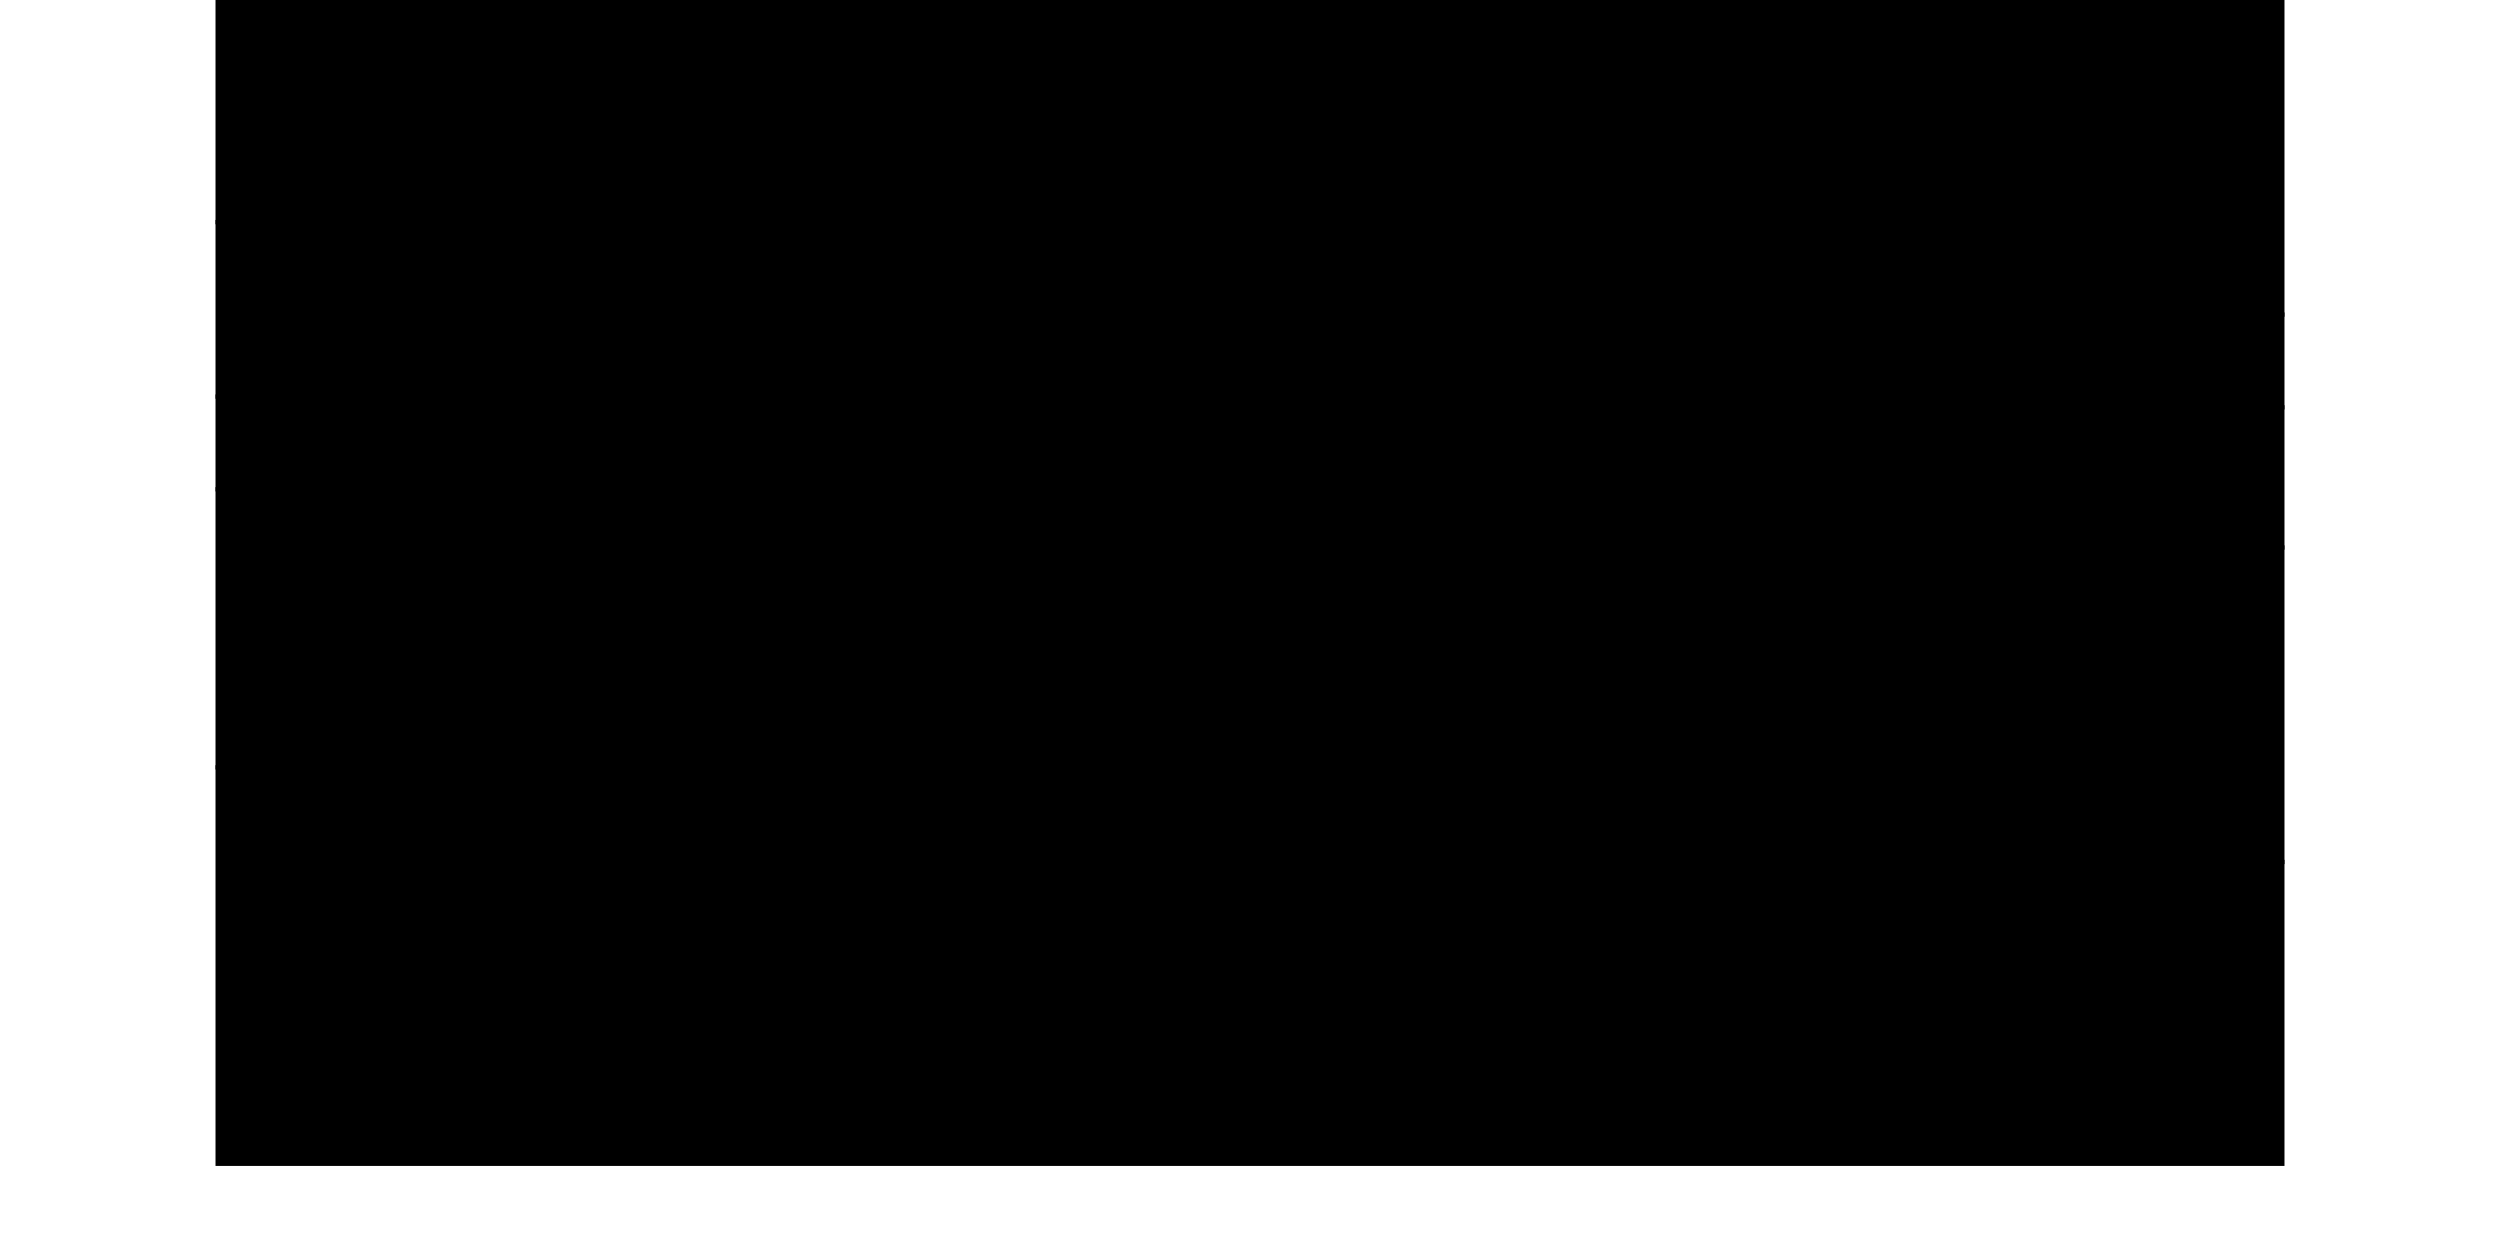
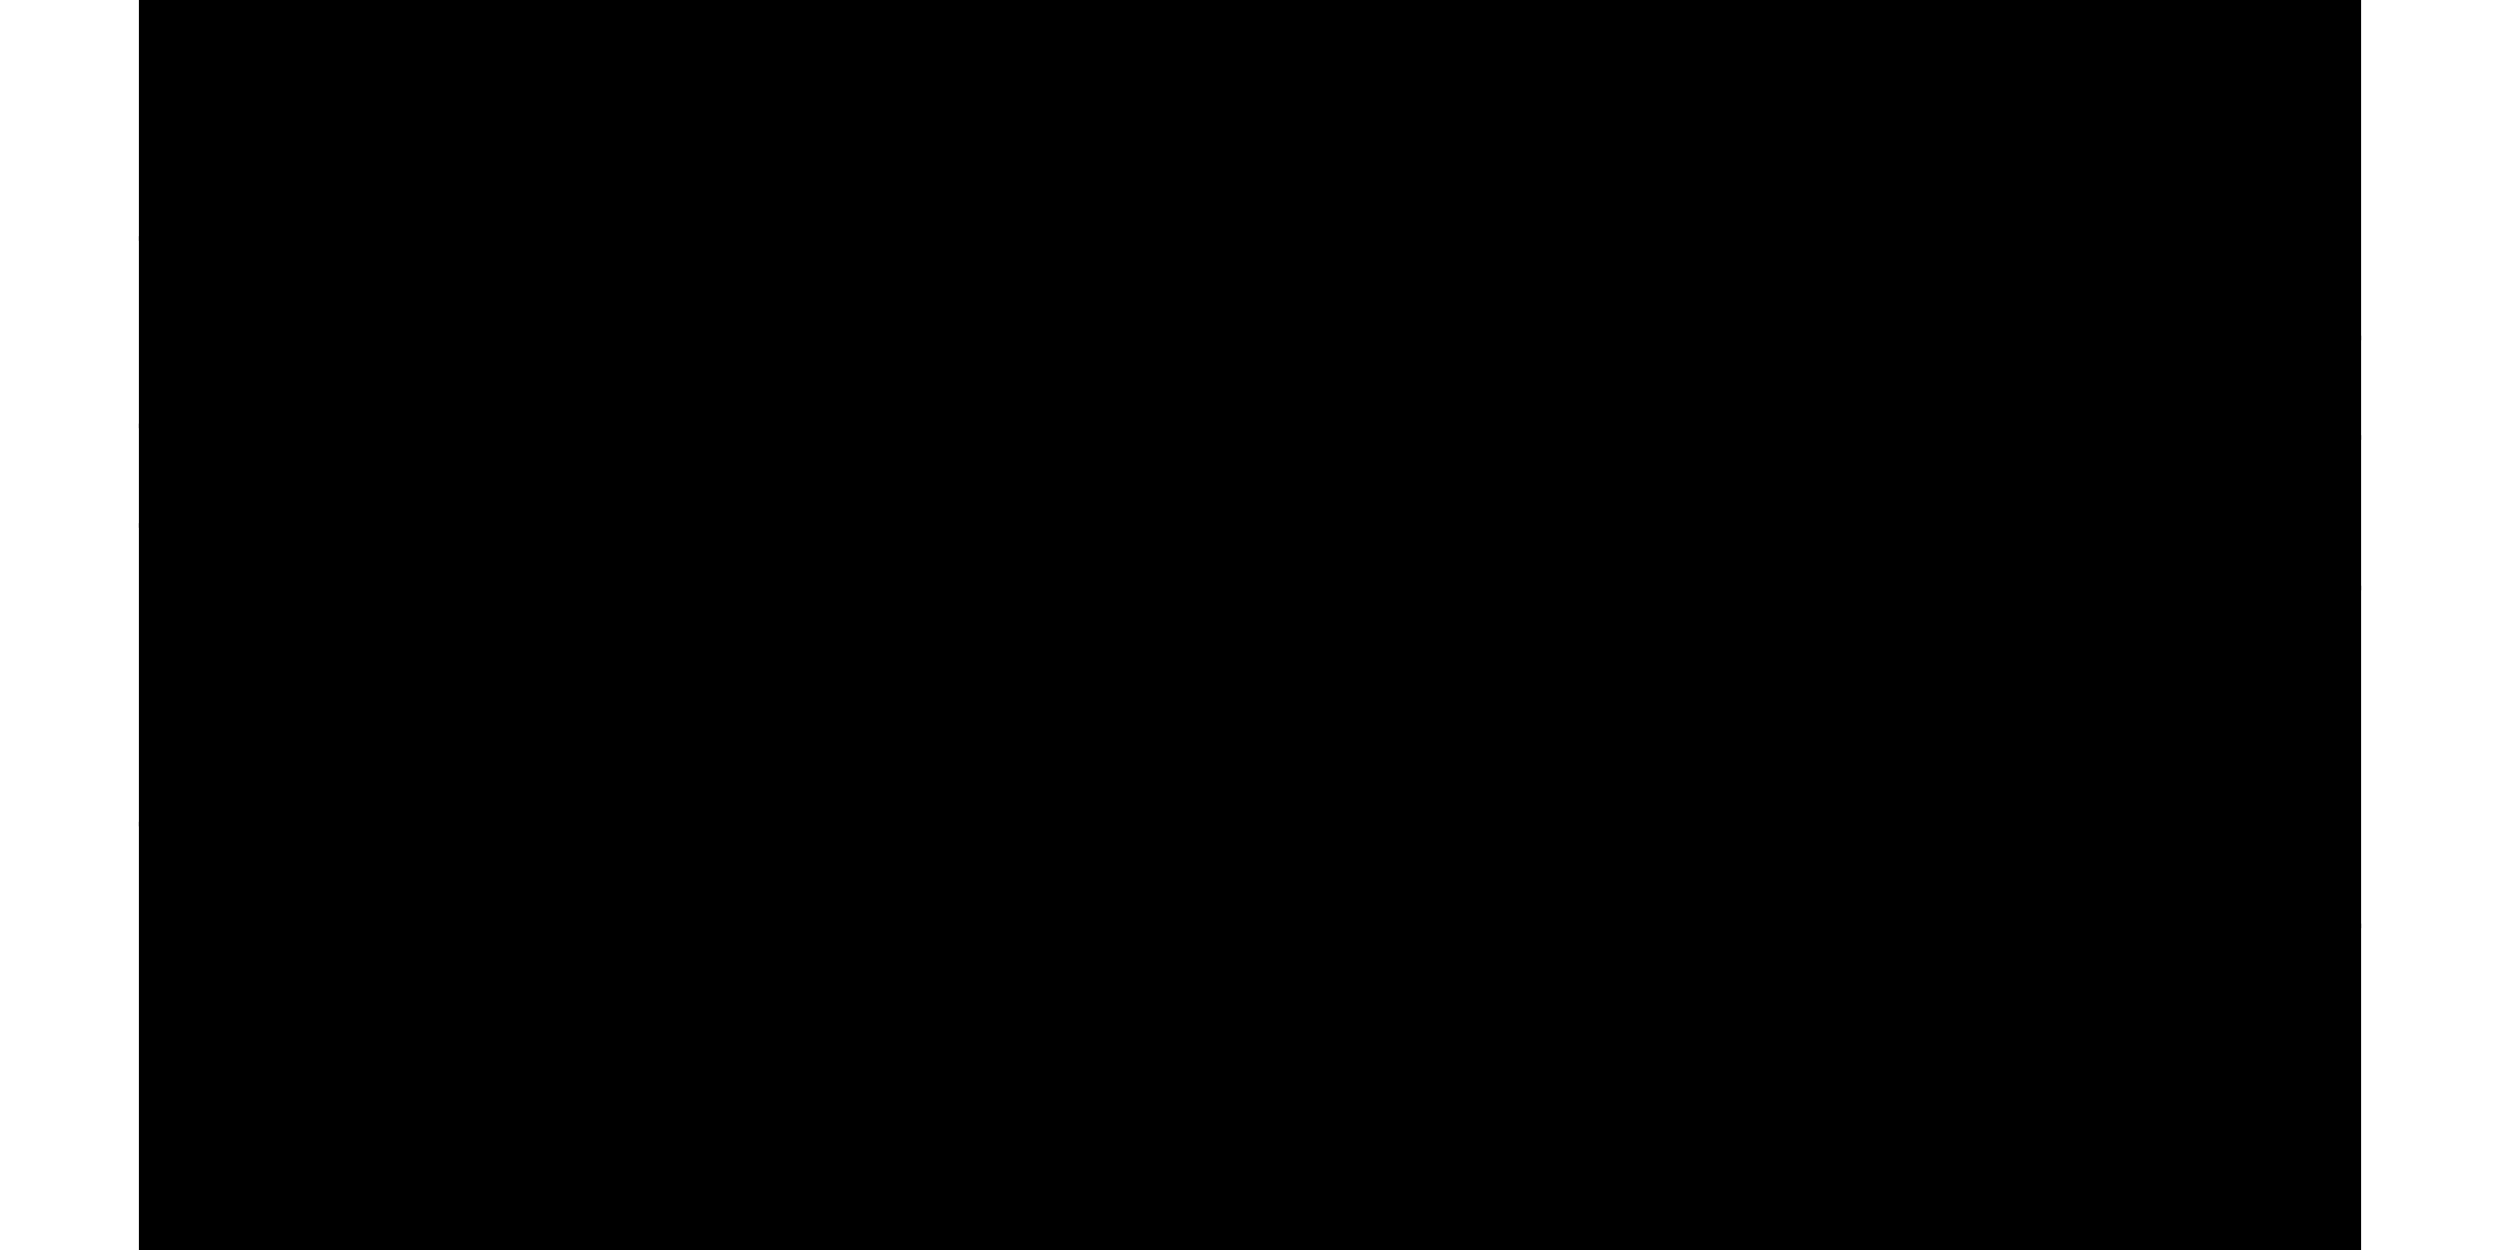
- <svg xmlns="http://www.w3.org/2000/svg" id="visual" viewBox="0 0 960 580" width="960" height="480" version="1.1">
+ <svg xmlns="http://www.w3.org/2000/svg" id="visual" viewBox="0 0 960 540" width="960" height="480" version="1.1">
  <defs>
    <filter id="greenToDarkRed">
      <feColorMatrix type="matrix" values="       0.95 0  0  0  0       0.25 0  0  0  0       0.25 0  0  0  0       0    0  0  1  0" />
    </filter>
  </defs>
  <g filter="url(#greenToDarkRed)">
    <path d="M0 104L87 158L175 125L262 131L349 163L436 163L524 168L611 174L698 136L785 104L873 125L960 147L960 0L873 0L785 0L698 0L611 0L524 0L436 0L349 0L262 0L175 0L87 0L0 0Z" fill="#003223" />
    <path d="M0 185L87 195L175 212L262 217L349 206L436 239L524 233L611 222L698 185L785 147L873 190L960 190L960 145L873 123L785 102L698 134L611 172L524 166L436 161L349 161L262 129L175 123L87 156L0 102Z" fill="#013b2d" />
    <path d="M0 228L87 249L175 287L262 309L349 303L436 336L524 298L611 282L698 260L785 255L873 287L960 255L960 188L873 188L785 145L698 183L611 220L524 231L436 237L349 204L262 215L175 210L87 193L0 183Z" fill="#014537" />
    <path d="M0 357L87 395L175 347L262 368L349 428L436 449L524 363L611 390L698 352L785 379L873 368L960 401L960 253L873 285L785 253L698 258L611 280L524 296L436 334L349 301L262 307L175 285L87 247L0 226Z" fill="#024f42" />
    <path d="M0 541L87 541L175 541L262 541L349 541L436 541L524 541L611 541L698 541L785 541L873 541L960 541L960 399L873 366L785 377L698 350L611 388L524 361L436 447L349 426L262 366L175 345L87 393L0 355Z" fill="#02594e" />
  </g>
</svg>
